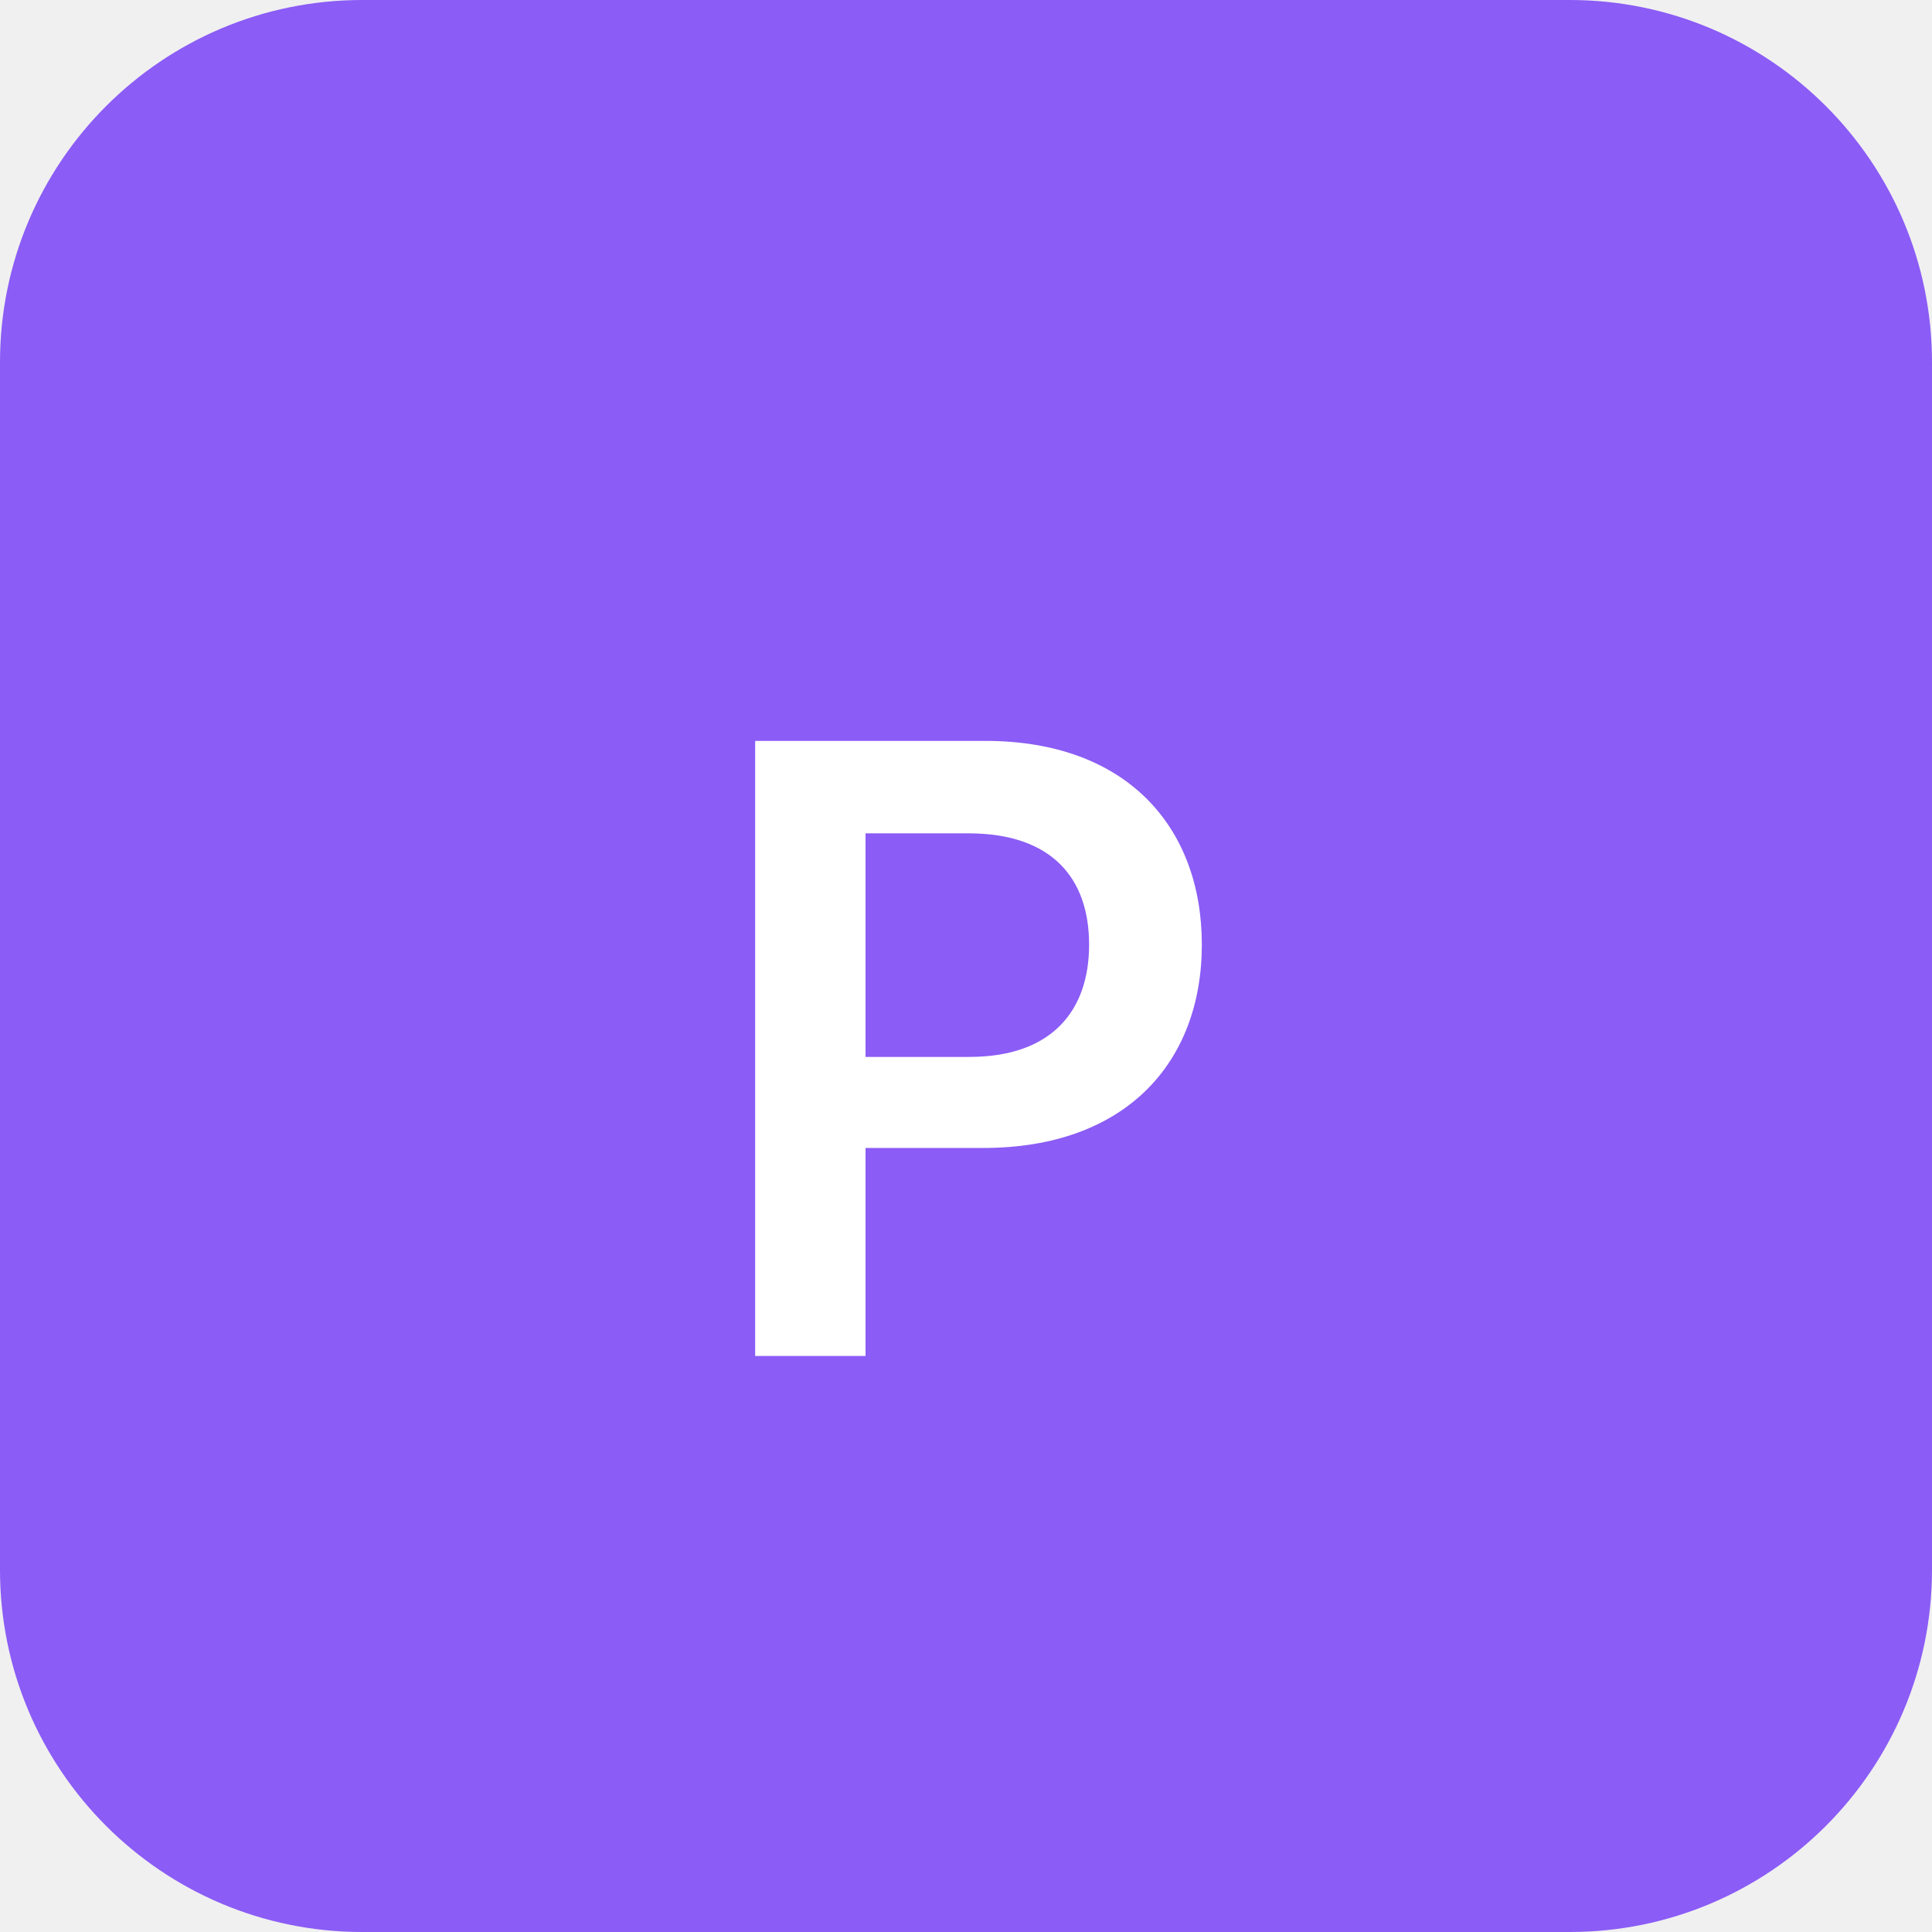
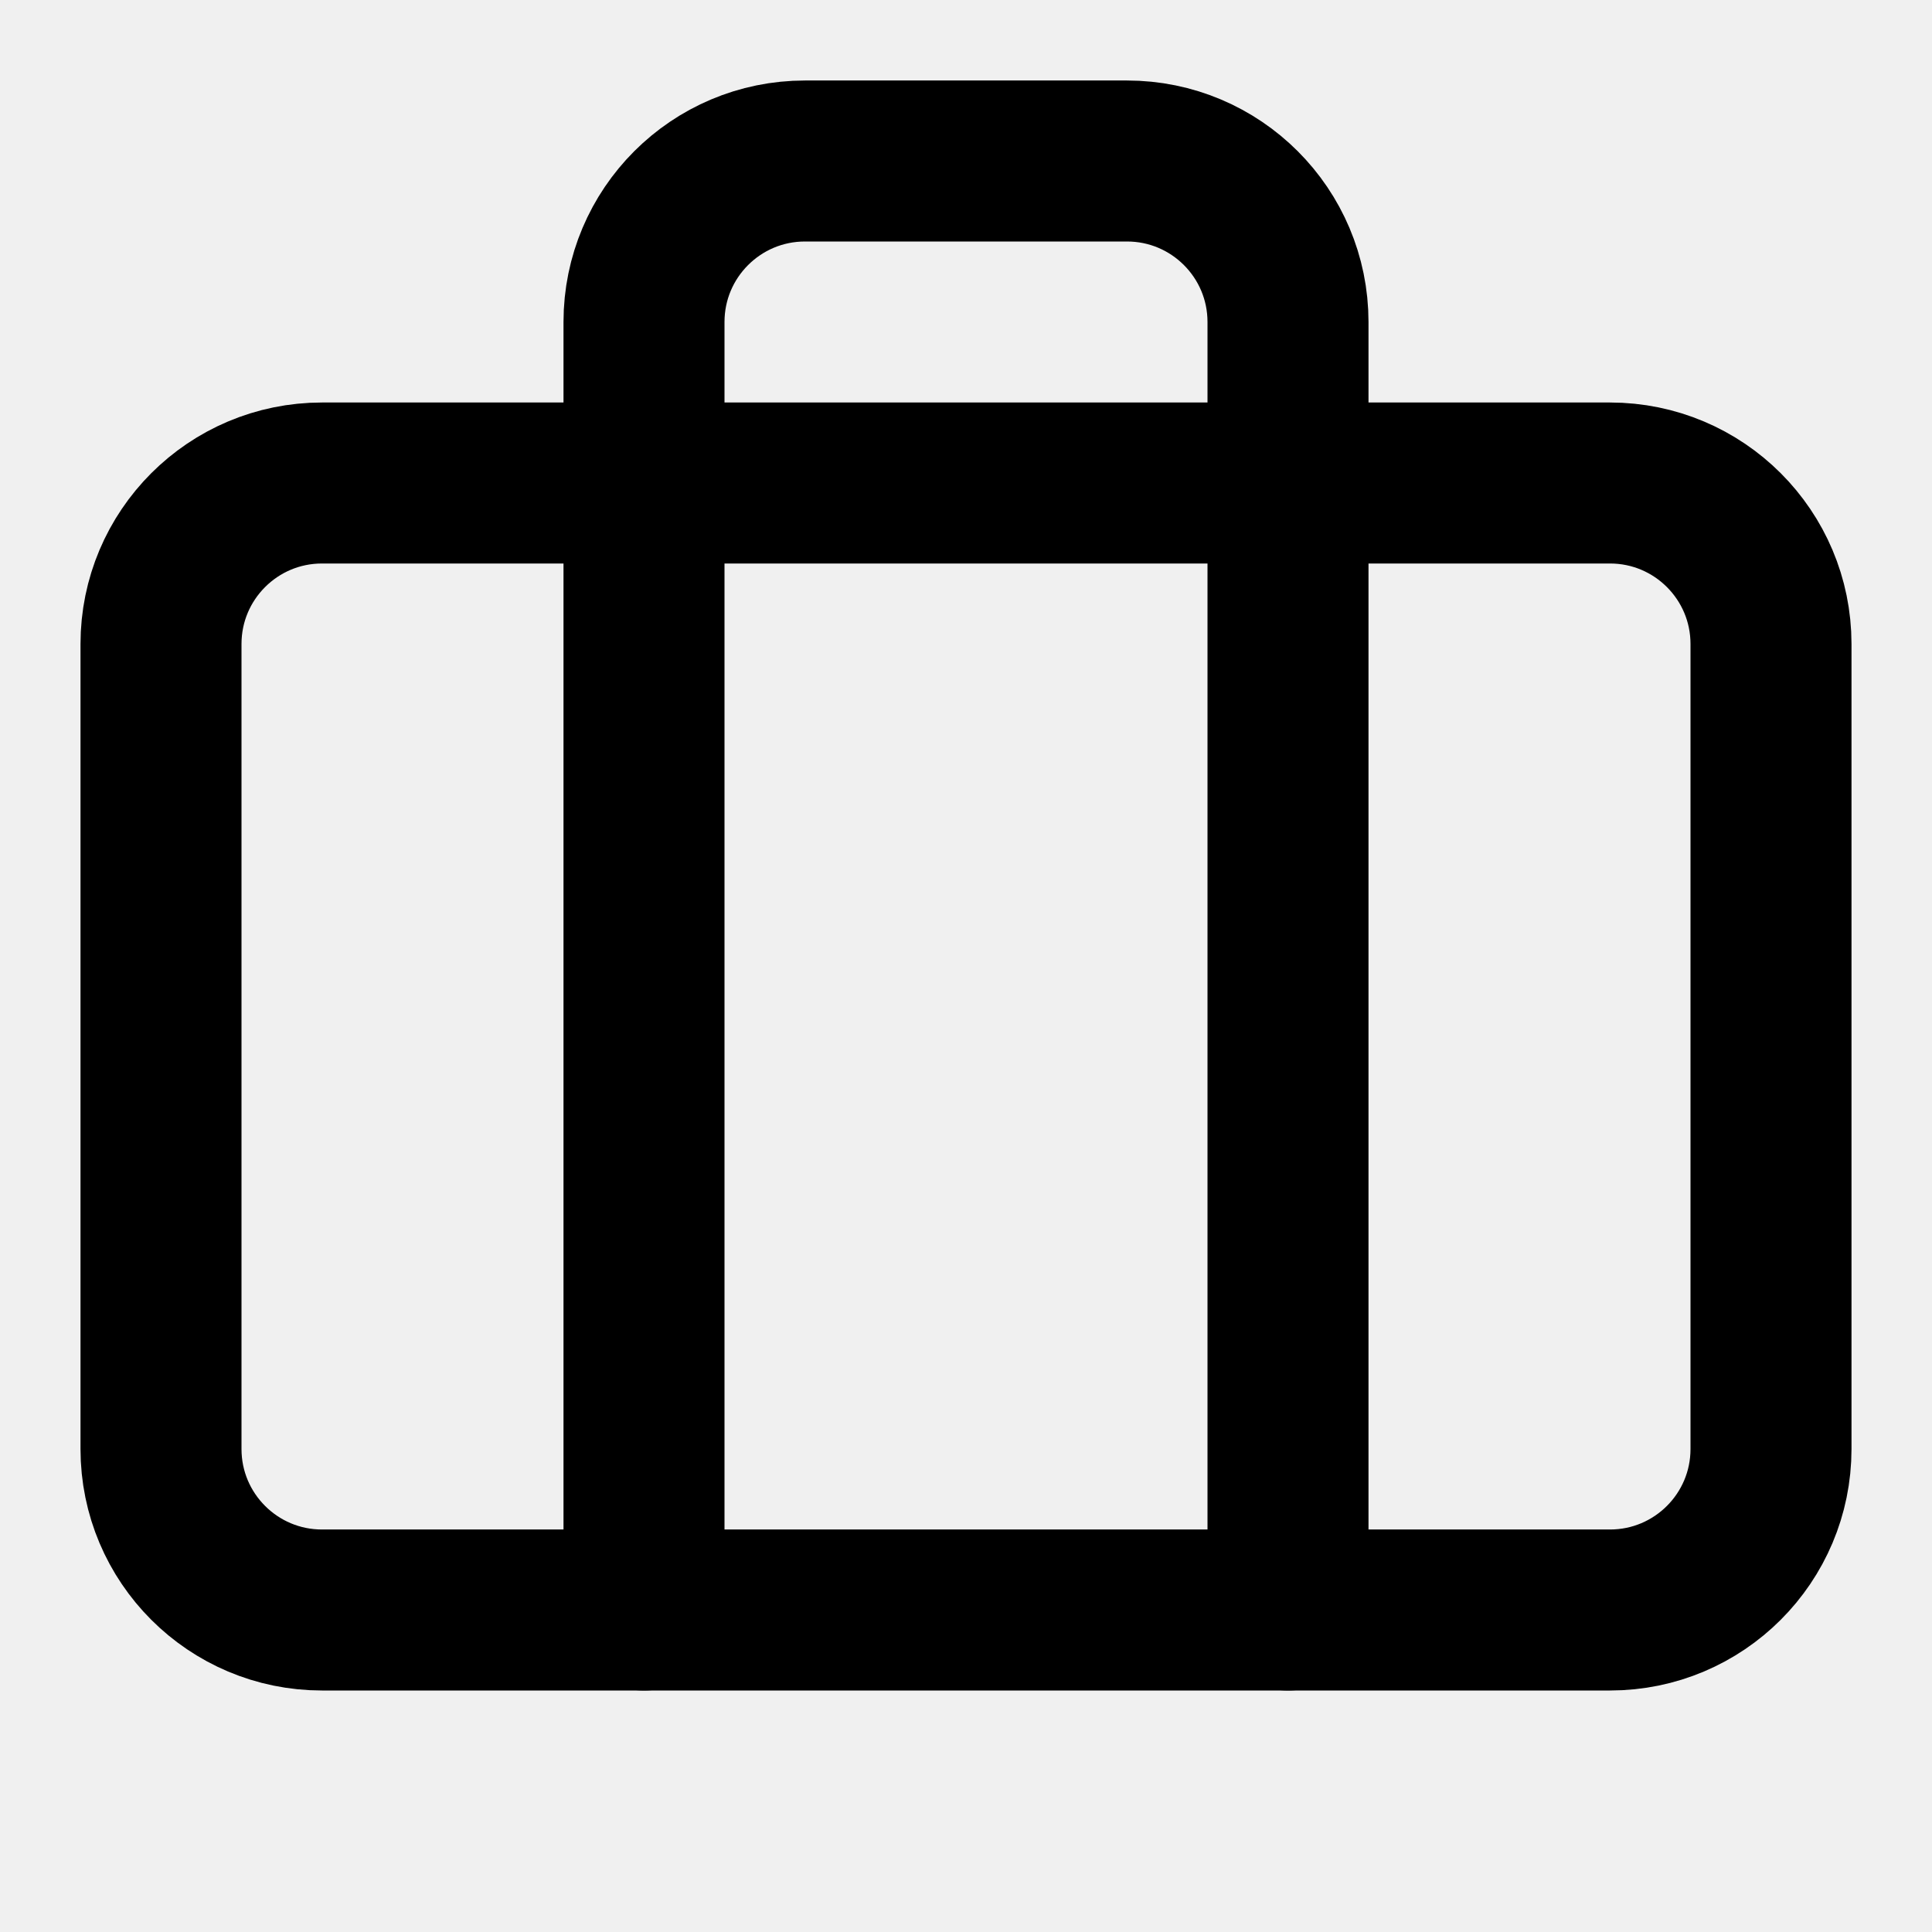
- <svg xmlns="http://www.w3.org/2000/svg" viewBox="0 0 64 64" width="64" height="64" role="img" aria-label="projects">
-   <rect width="64" height="64" rx="12" fill="#8B5CF6" />
-   <text x="50%" y="54%" dominant-baseline="middle" text-anchor="middle" font-family="system-ui, -apple-system, Segoe UI, sans-serif" font-size="28" font-weight="600" fill="#fff">P</text>
+ <svg xmlns="http://www.w3.org/2000/svg" class="lucide lucide-briefcase" width="24" height="24" viewBox="0 0 24 24" fill="none" stroke="currentColor" stroke-width="2" stroke-linecap="round" stroke-linejoin="round">
+   <path d="M16 20V4a2 2 0 0 0-2-2h-4a2 2 0 0 0-2 2v16" />
+   <rect width="20" height="14" x="2" y="6" rx="2" />
</svg>
